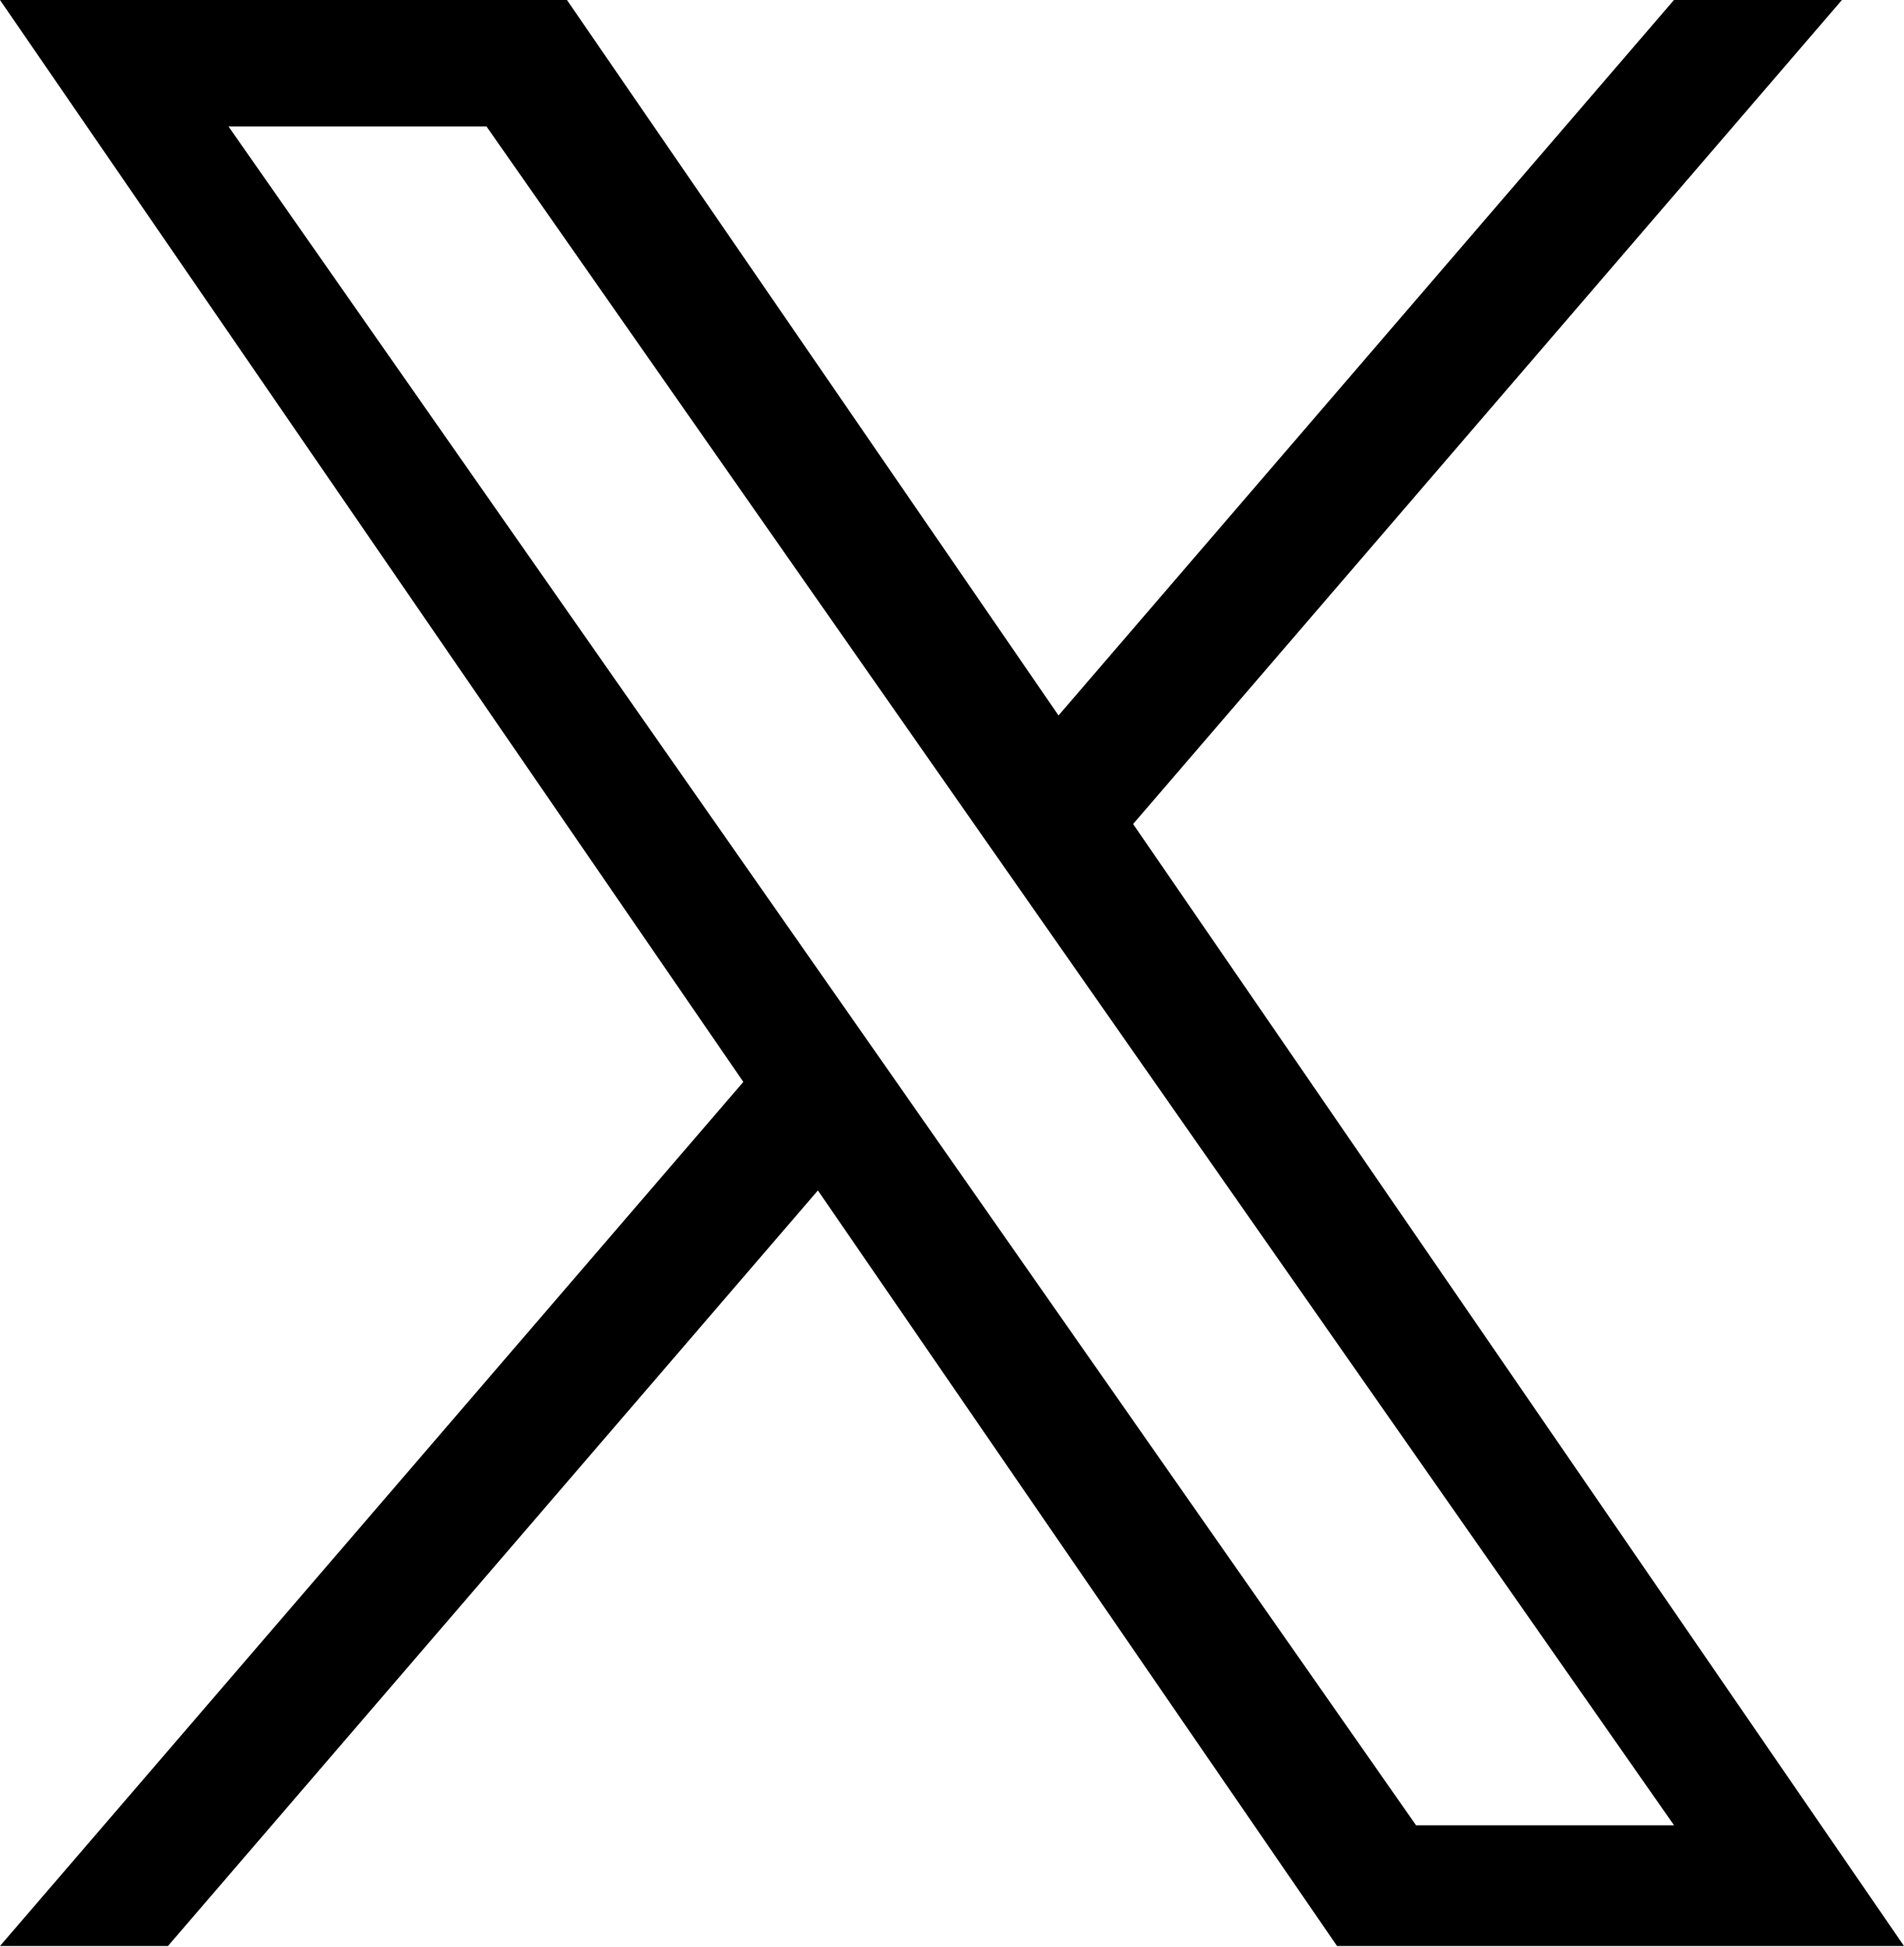
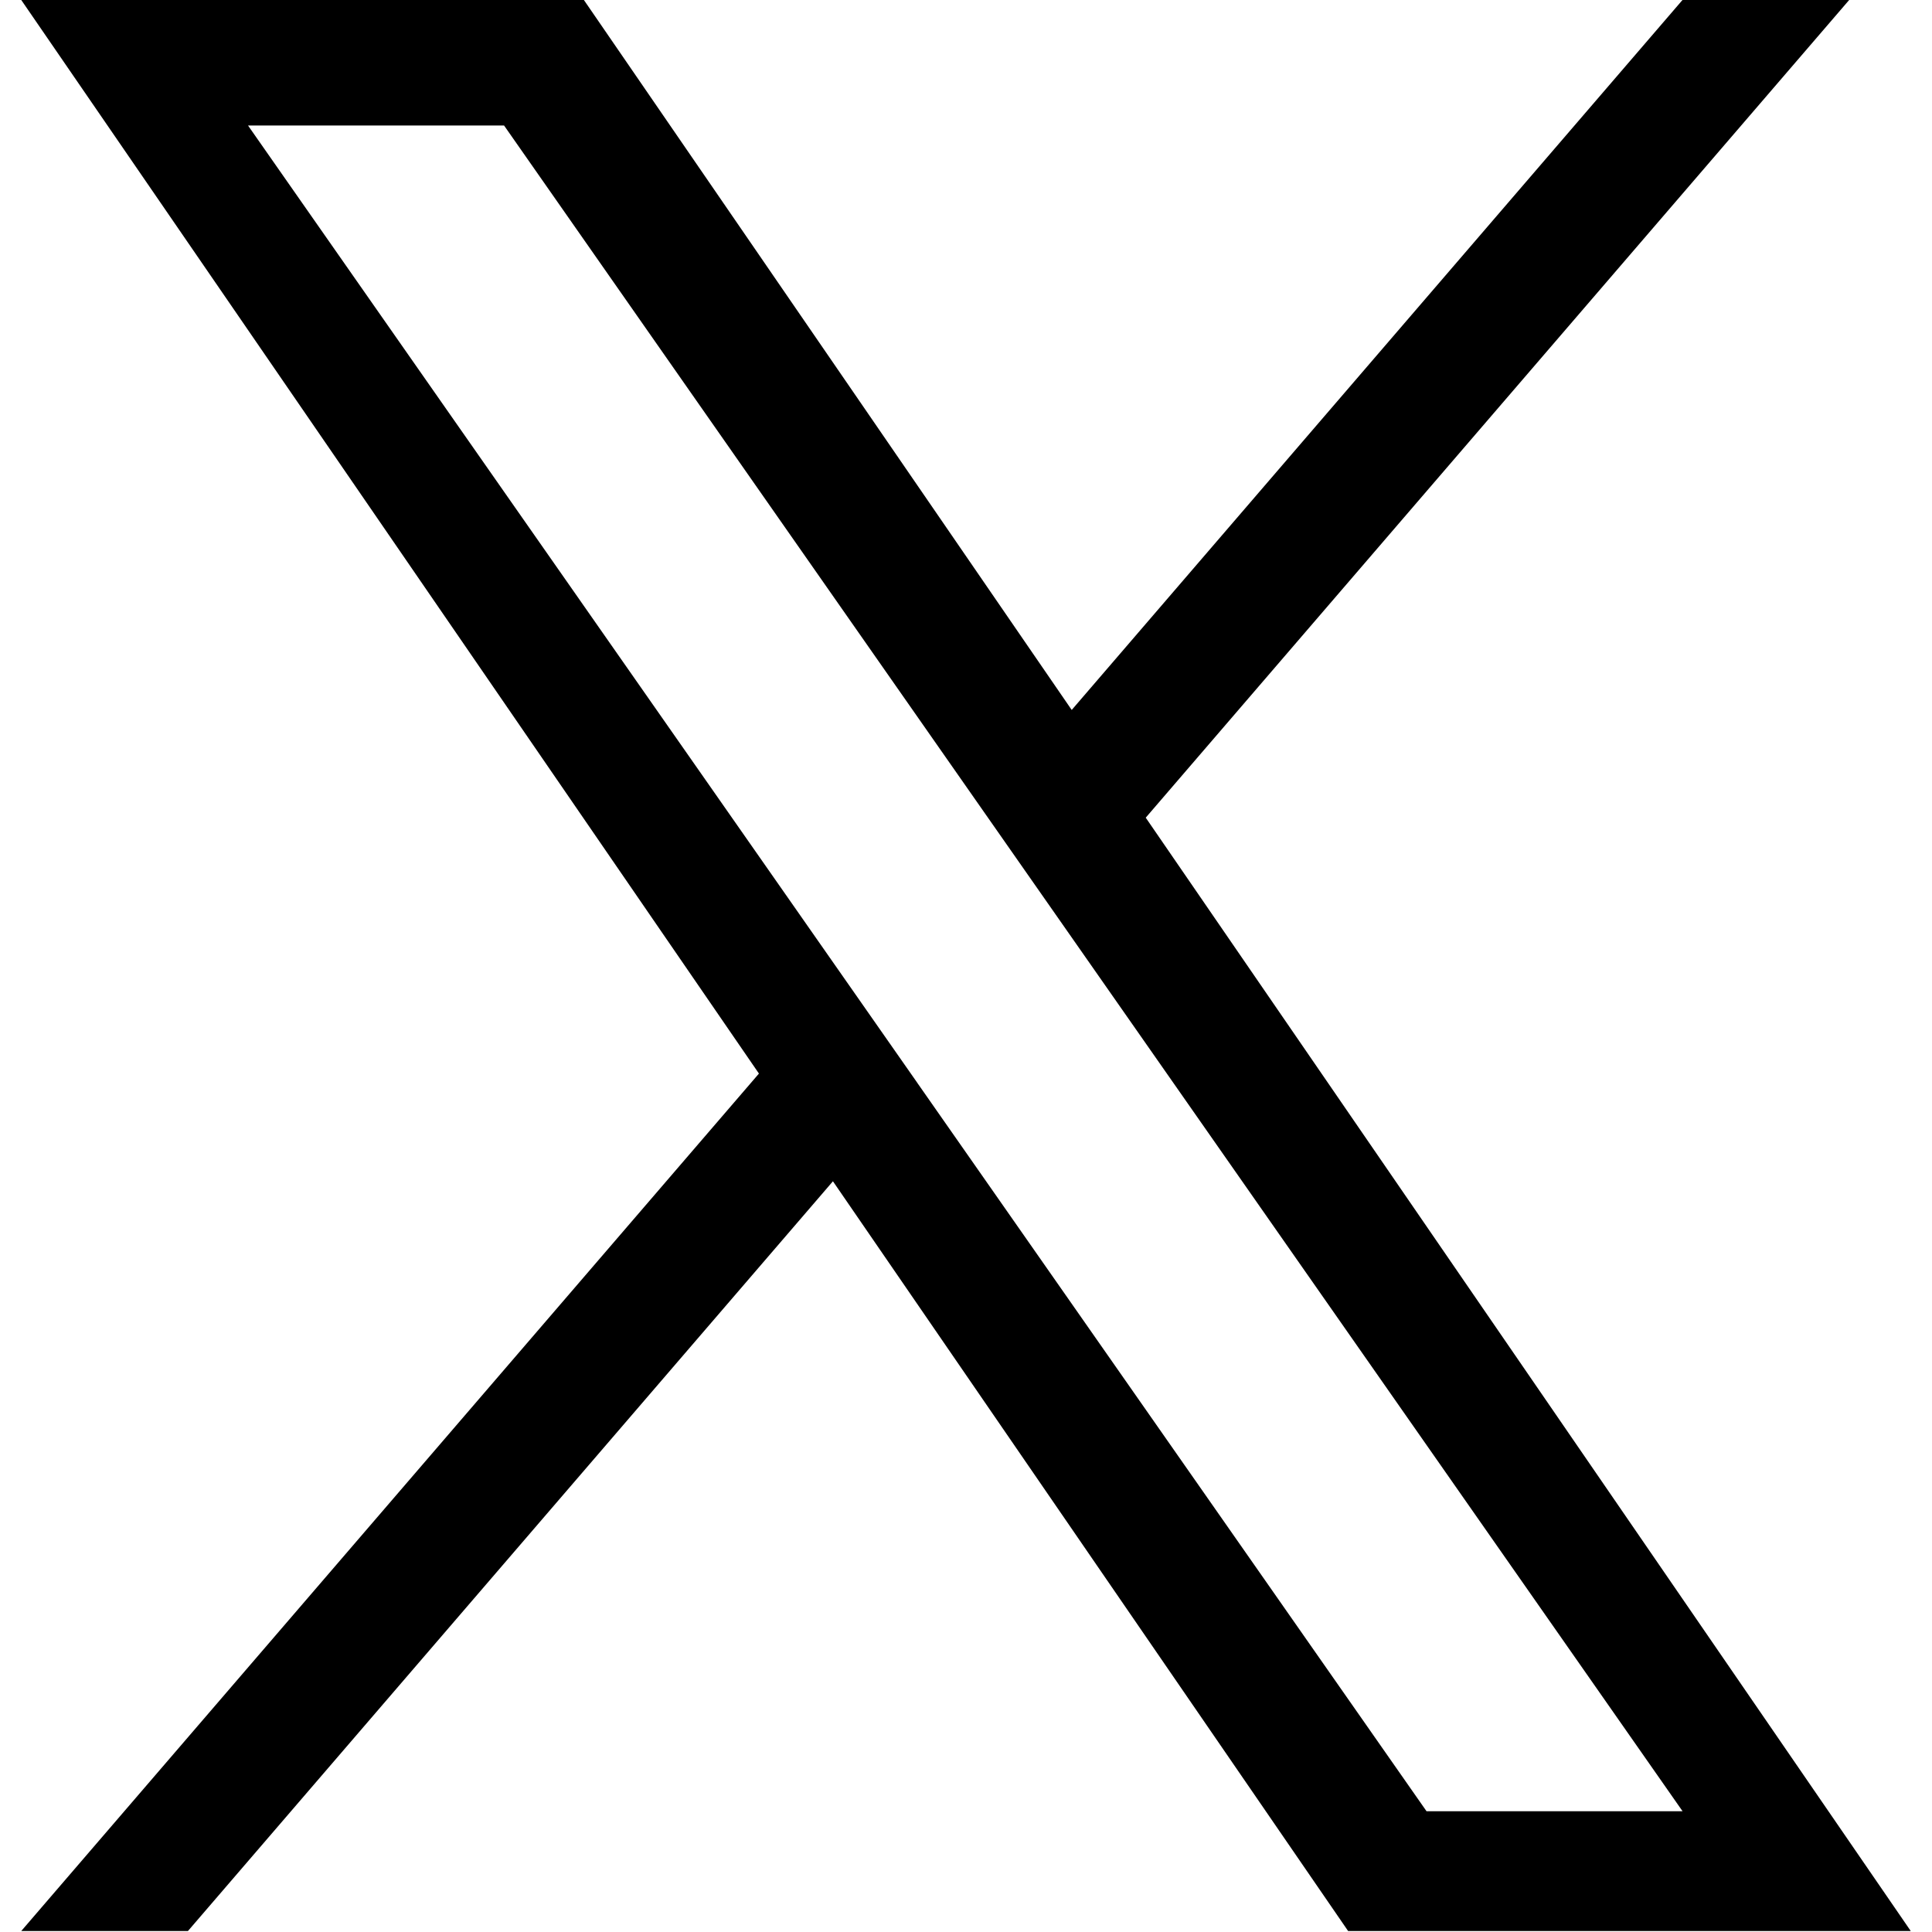
- <svg xmlns="http://www.w3.org/2000/svg" width="1200" height="1227" fill="currentColor" viewBox="0 0 1200 1227">
+ <svg xmlns="http://www.w3.org/2000/svg" width="24" height="24" fill="currentColor" viewBox="-13.5 0 1227 1227">
  <path d="M714.163 519.284L1160.89 0H1055.03L667.137 450.887L357.328 0H0L468.492 681.821L0 1226.37H105.866L515.491 750.218L842.672 1226.37H1200L714.137 519.284H714.163ZM569.165 687.828L521.697 619.934L144.011 79.694H306.615L611.412 515.685L658.88 583.579L1055.08 1150.3H892.476L569.165 687.854V687.828Z" />
</svg>
